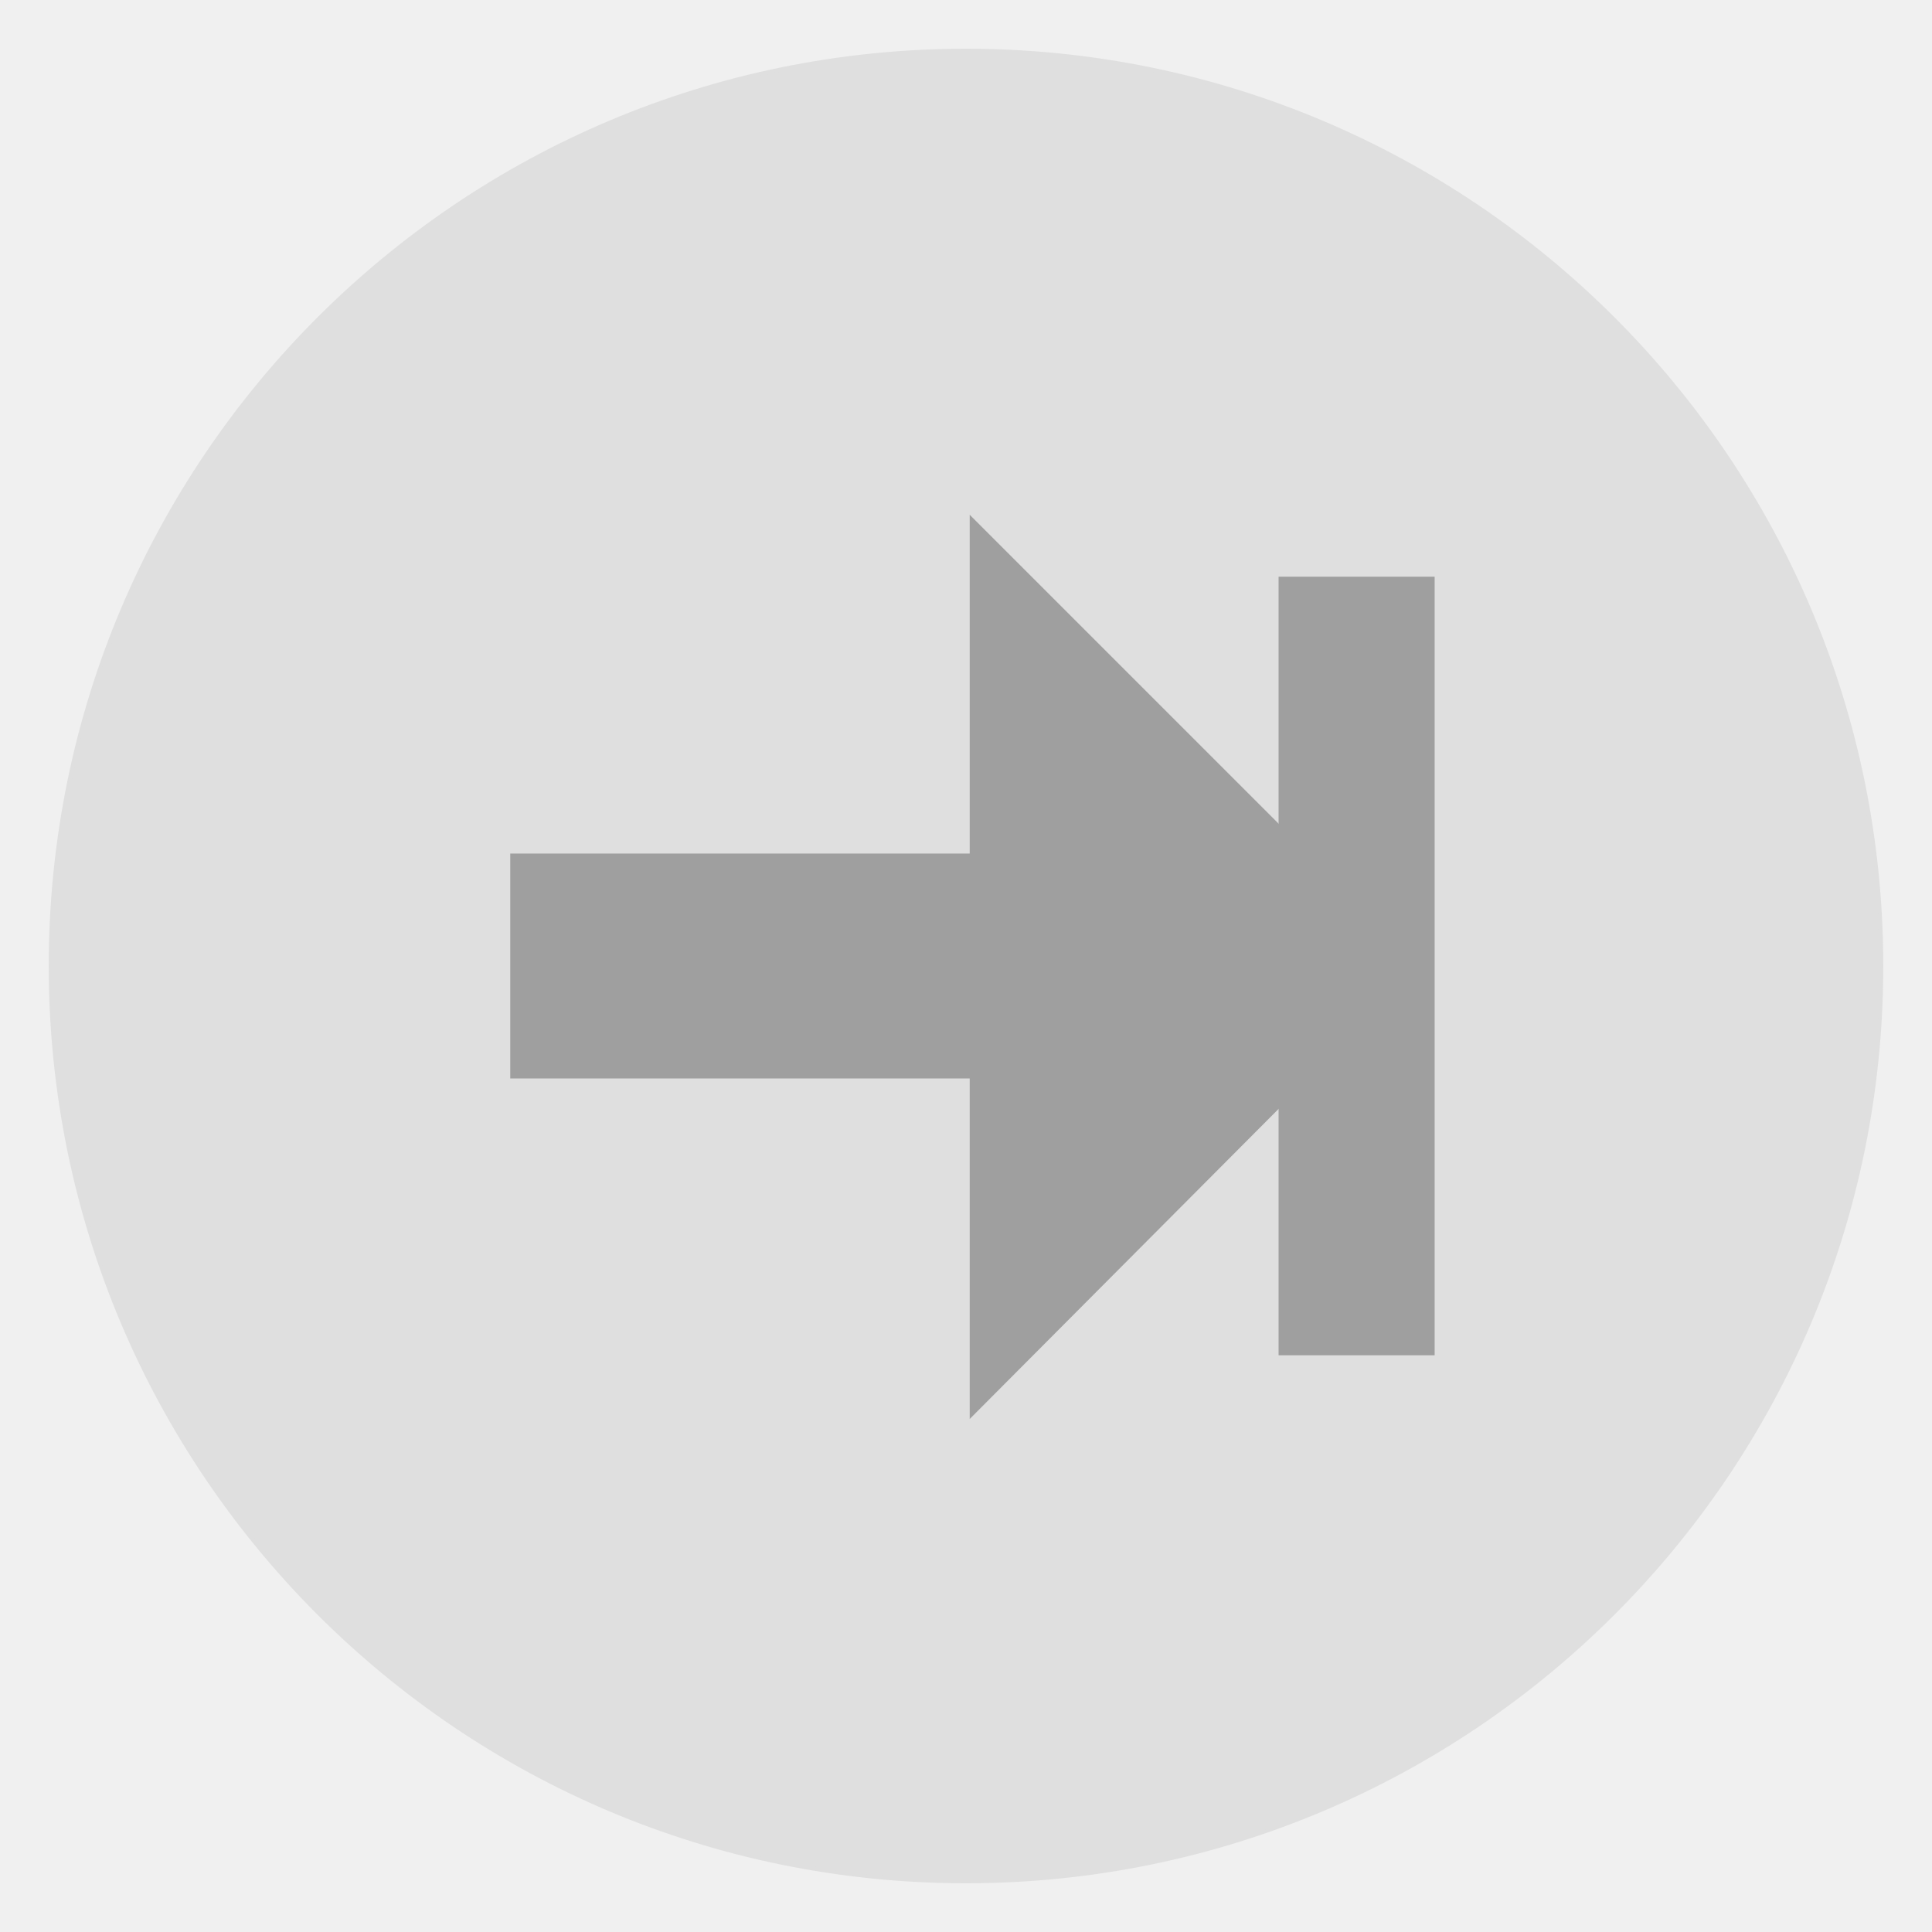
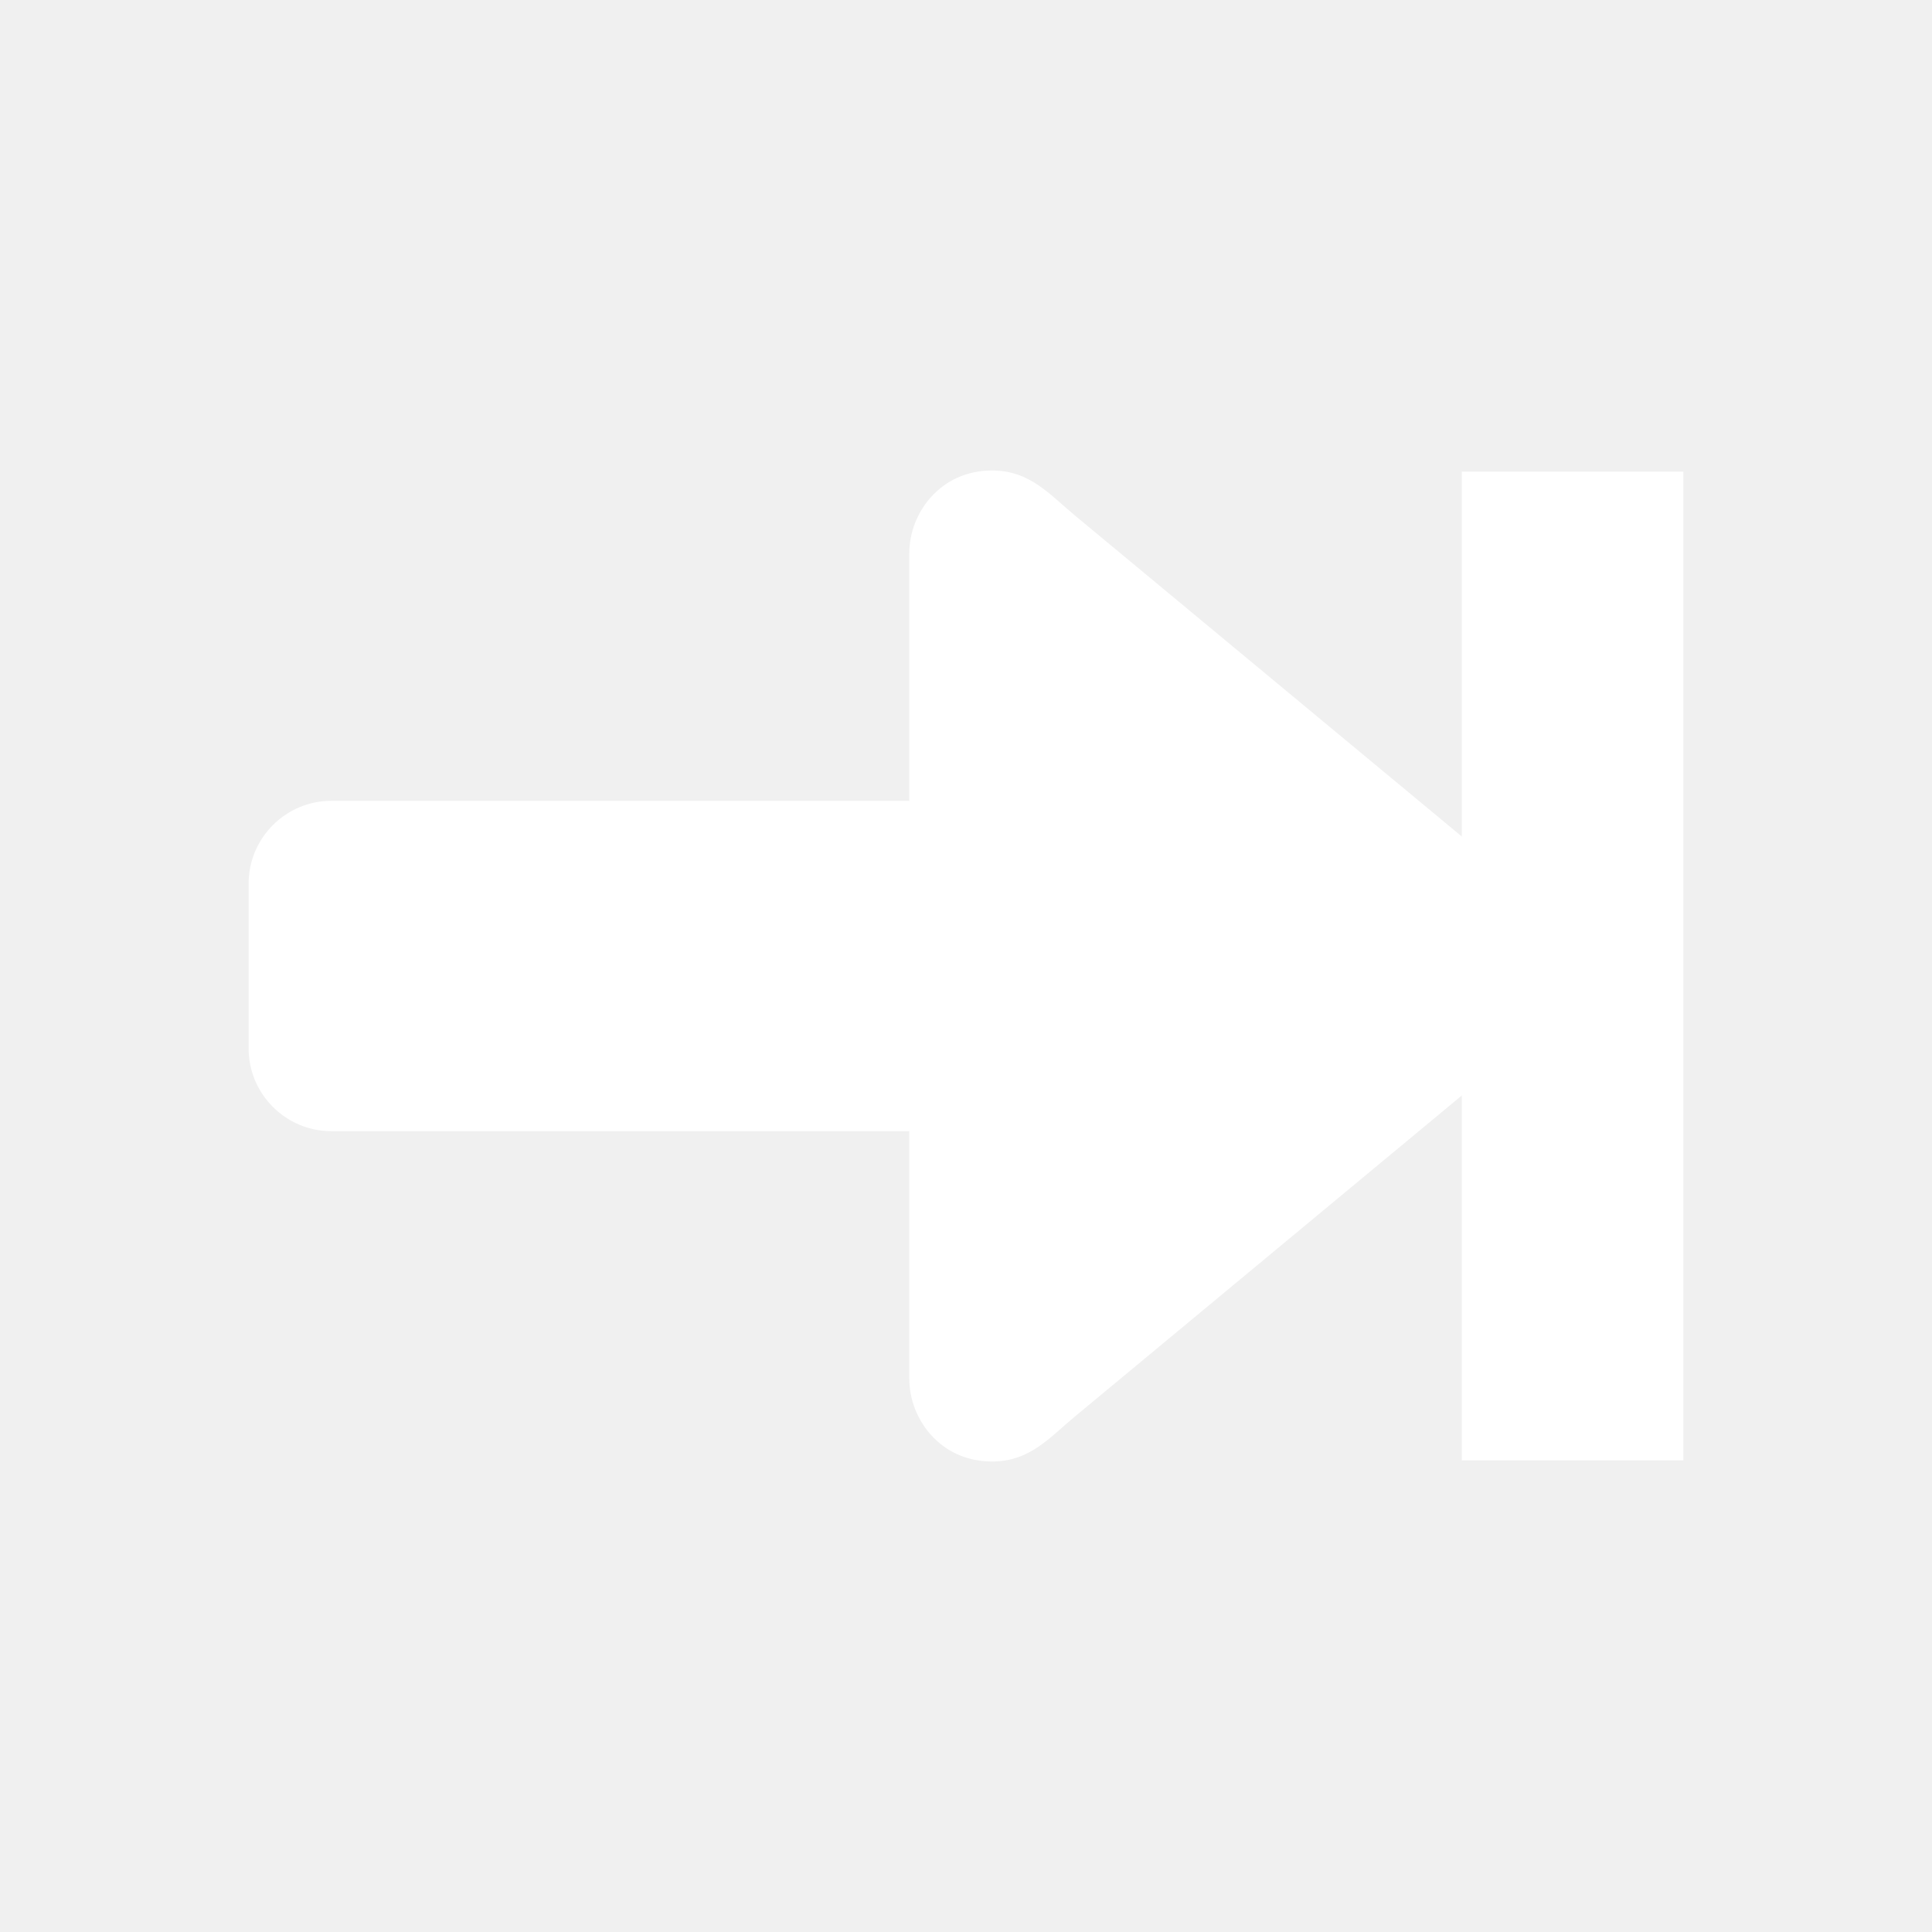
<svg xmlns="http://www.w3.org/2000/svg" width="500" height="500">
  <g>
-     <rect x="-1" y="-1" width="567.1" height="567.1" id="canvas_background" fill="none" />
-     <g id="canvasGrid" display="none">
-       <rect id="svg_1" width="100%" height="100%" x="0" y="0" stroke-width="0" fill="url(#gridpattern)" />
+     <rect fill="none" id="canvas_background" height="502" width="502" y="-1" x="-1" />
+     <g display="none" id="canvasGrid">
+       <rect fill="url(#gridpattern)" stroke-width="0" y="0" x="0" height="100%" width="100%" id="svg_1" />
    </g>
  </g>
  <g>
-     <rect fill="#9f9f9f" stroke="#42dca3" stroke-width="1.5" x="105" y="101.13" width="308.889" height="281.111" id="svg_10" />
-     <path d="m250,13.112c-130.821,0 -236.888,106.067 -236.888,236.888s106.067,236.888 236.888,236.888s236.888,-106.067 236.888,-236.888s-106.067,-236.888 -236.888,-236.888zm0.459,355.332l0,-88.833l-118.903,0l0,-59.222l118.903,0l0,-88.374l117.985,117.985l-117.985,118.444z" fill="#dfdfdf" id="svg_8" stroke="#dfdfdf" />
-     <rect fill="#9f9f9f" stroke="#9f9f9f" stroke-width="1.5" x="331.648" y="150" width="38.889" height="200" id="svg_11" />
+     <g id="svg_7" />
+     <g id="svg_9">
+       <path transform="rotate(180 235.3253,250) " stroke="null" fill="#ffffff" id="svg_6" d="m384.932,207.255l-149.607,0l0,-64.117c0,-10.344 -8.015,-21.372 -21.372,-21.372c-9.853,0 -14.854,6.134 -21.372,11.541l-114.877,95.321c-8.186,6.69 -13.358,11.862 -13.358,21.372s5.172,14.704 13.358,21.372l114.877,95.321c6.519,5.407 11.52,11.541 21.372,11.541c13.358,0 21.372,-11.028 21.372,-21.372l0,-64.117l149.607,0c11.755,0 21.372,-9.618 21.372,-21.372l0,-42.745c0,-11.755 -9.618,-21.372 -21.372,-21.372z" />
+       <rect stroke="null" id="svg_8" height="255.883" width="57.353" y="122.059" x="378.301" stroke-opacity="null" stroke-width="null" fill="#ffffff" />
+     </g>
  </g>
</svg>
